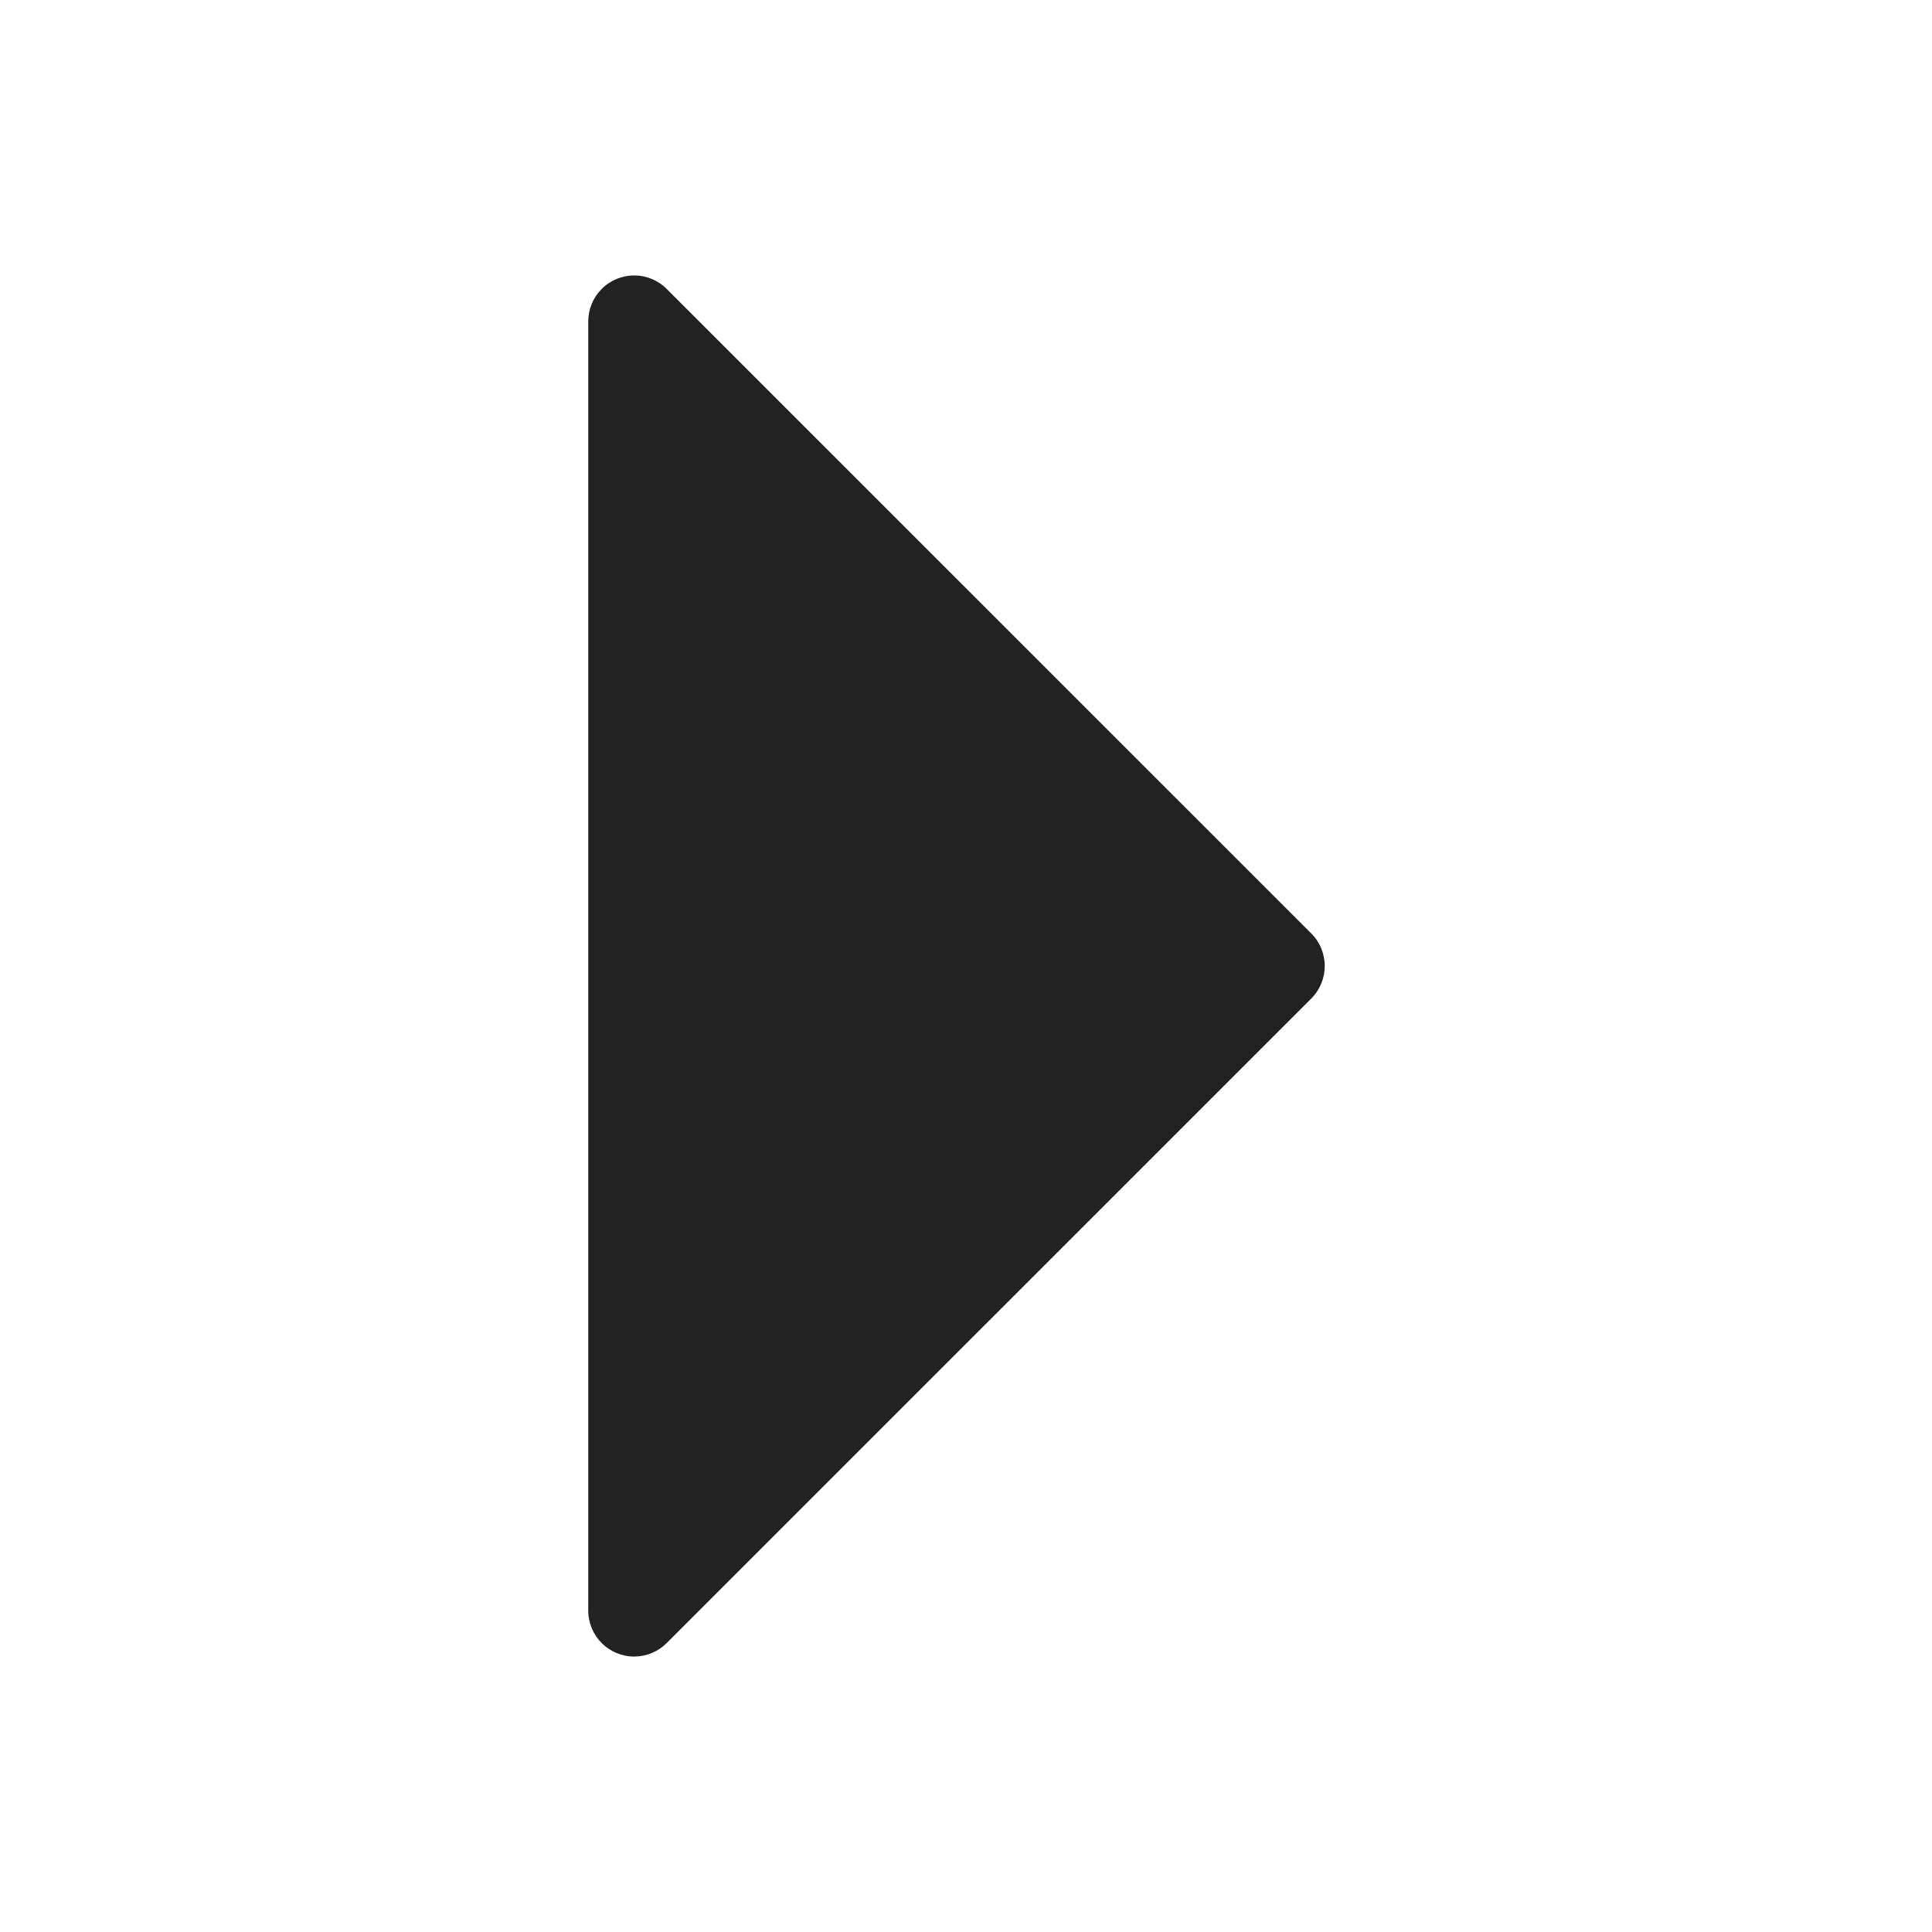
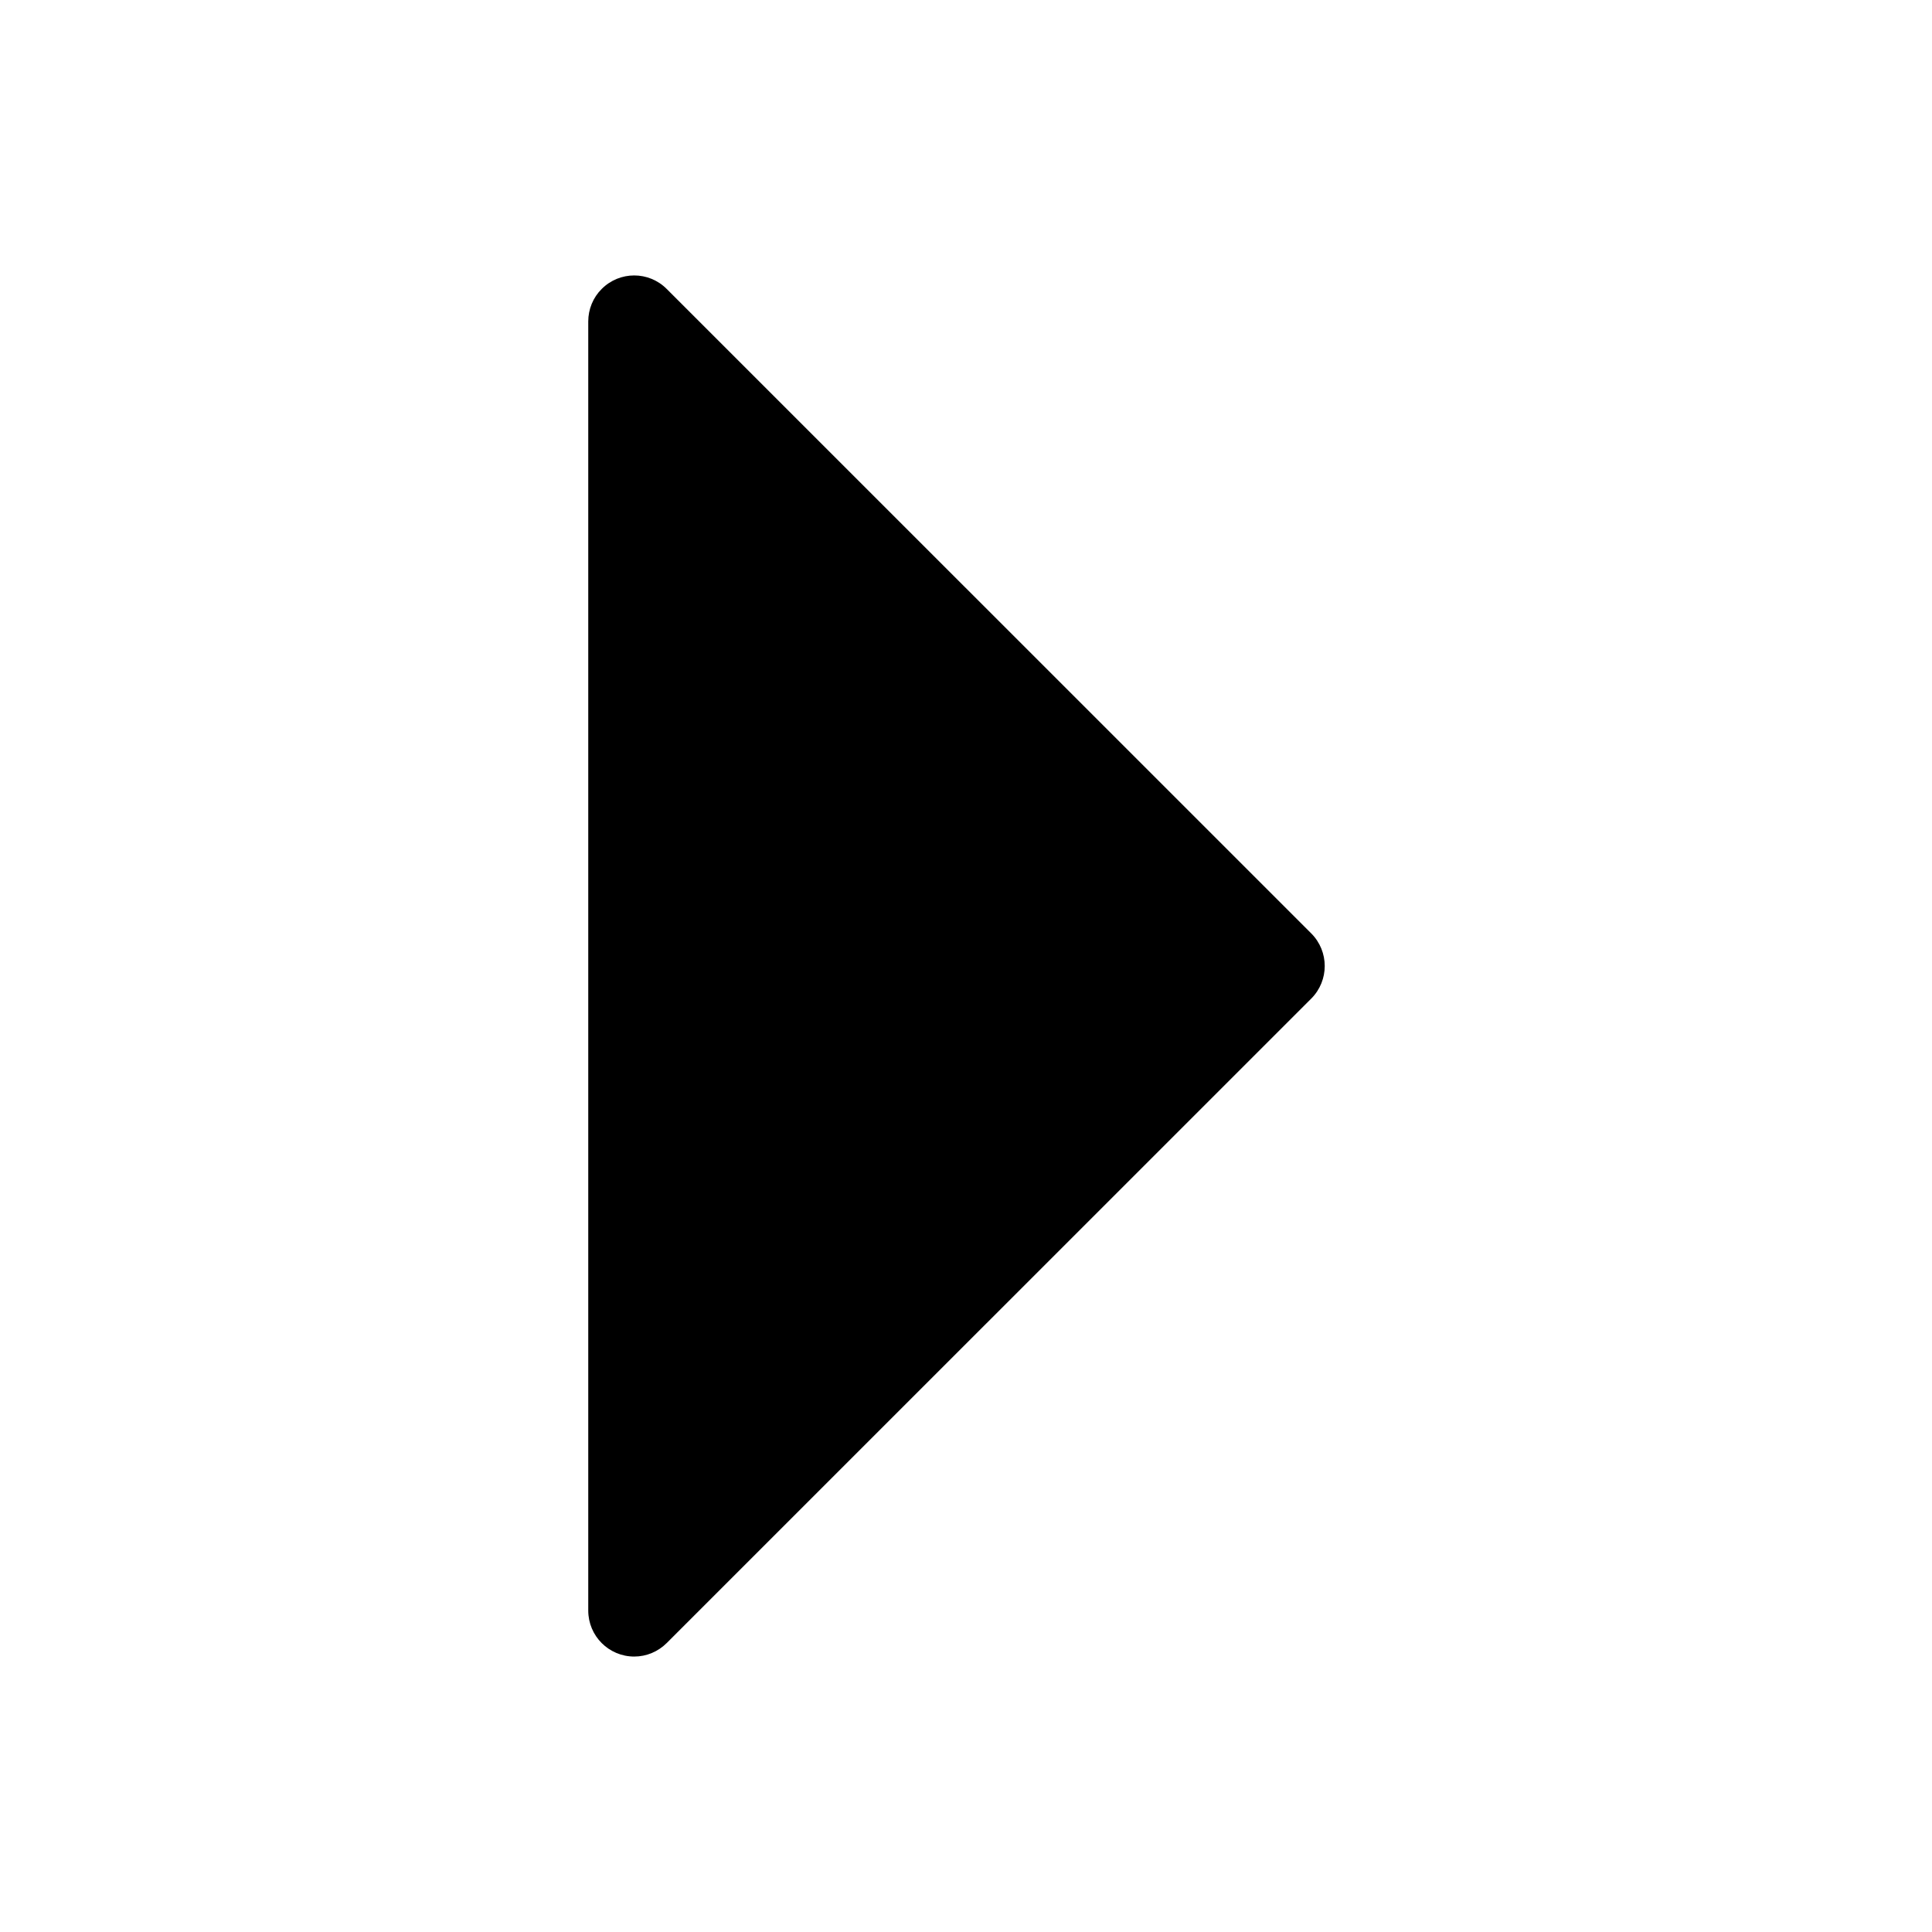
<svg xmlns="http://www.w3.org/2000/svg" width="21" height="21" version="1.1" viewBox="0 0 21 21">
-   <path fill="#222" fill-rule="nonzero" stroke="none" stroke-width="1" d="M13.753,17.859 L6.747,10.854 C6.552,10.658 6.552,10.342 6.747,10.146 L13.753,3.141 C13.948,2.945 14.265,2.945 14.46,3.141 C14.554,3.234 14.606,3.362 14.606,3.494 L14.606,17.506 C14.606,17.782 14.383,18.006 14.106,18.006 C13.974,18.006 13.847,17.953 13.753,17.859 Z" transform="matrix(-1 0 0 1 21 0)" />
+   <path fill="#000" fill-rule="nonzero" stroke="none" stroke-width="1" d="M13.753,17.859 L6.747,10.854 C6.552,10.658 6.552,10.342 6.747,10.146 L13.753,3.141 C13.948,2.945 14.265,2.945 14.46,3.141 C14.554,3.234 14.606,3.362 14.606,3.494 L14.606,17.506 C14.606,17.782 14.383,18.006 14.106,18.006 C13.974,18.006 13.847,17.953 13.753,17.859 Z" transform="matrix(-1 0 0 1 21 0)" />
</svg>
